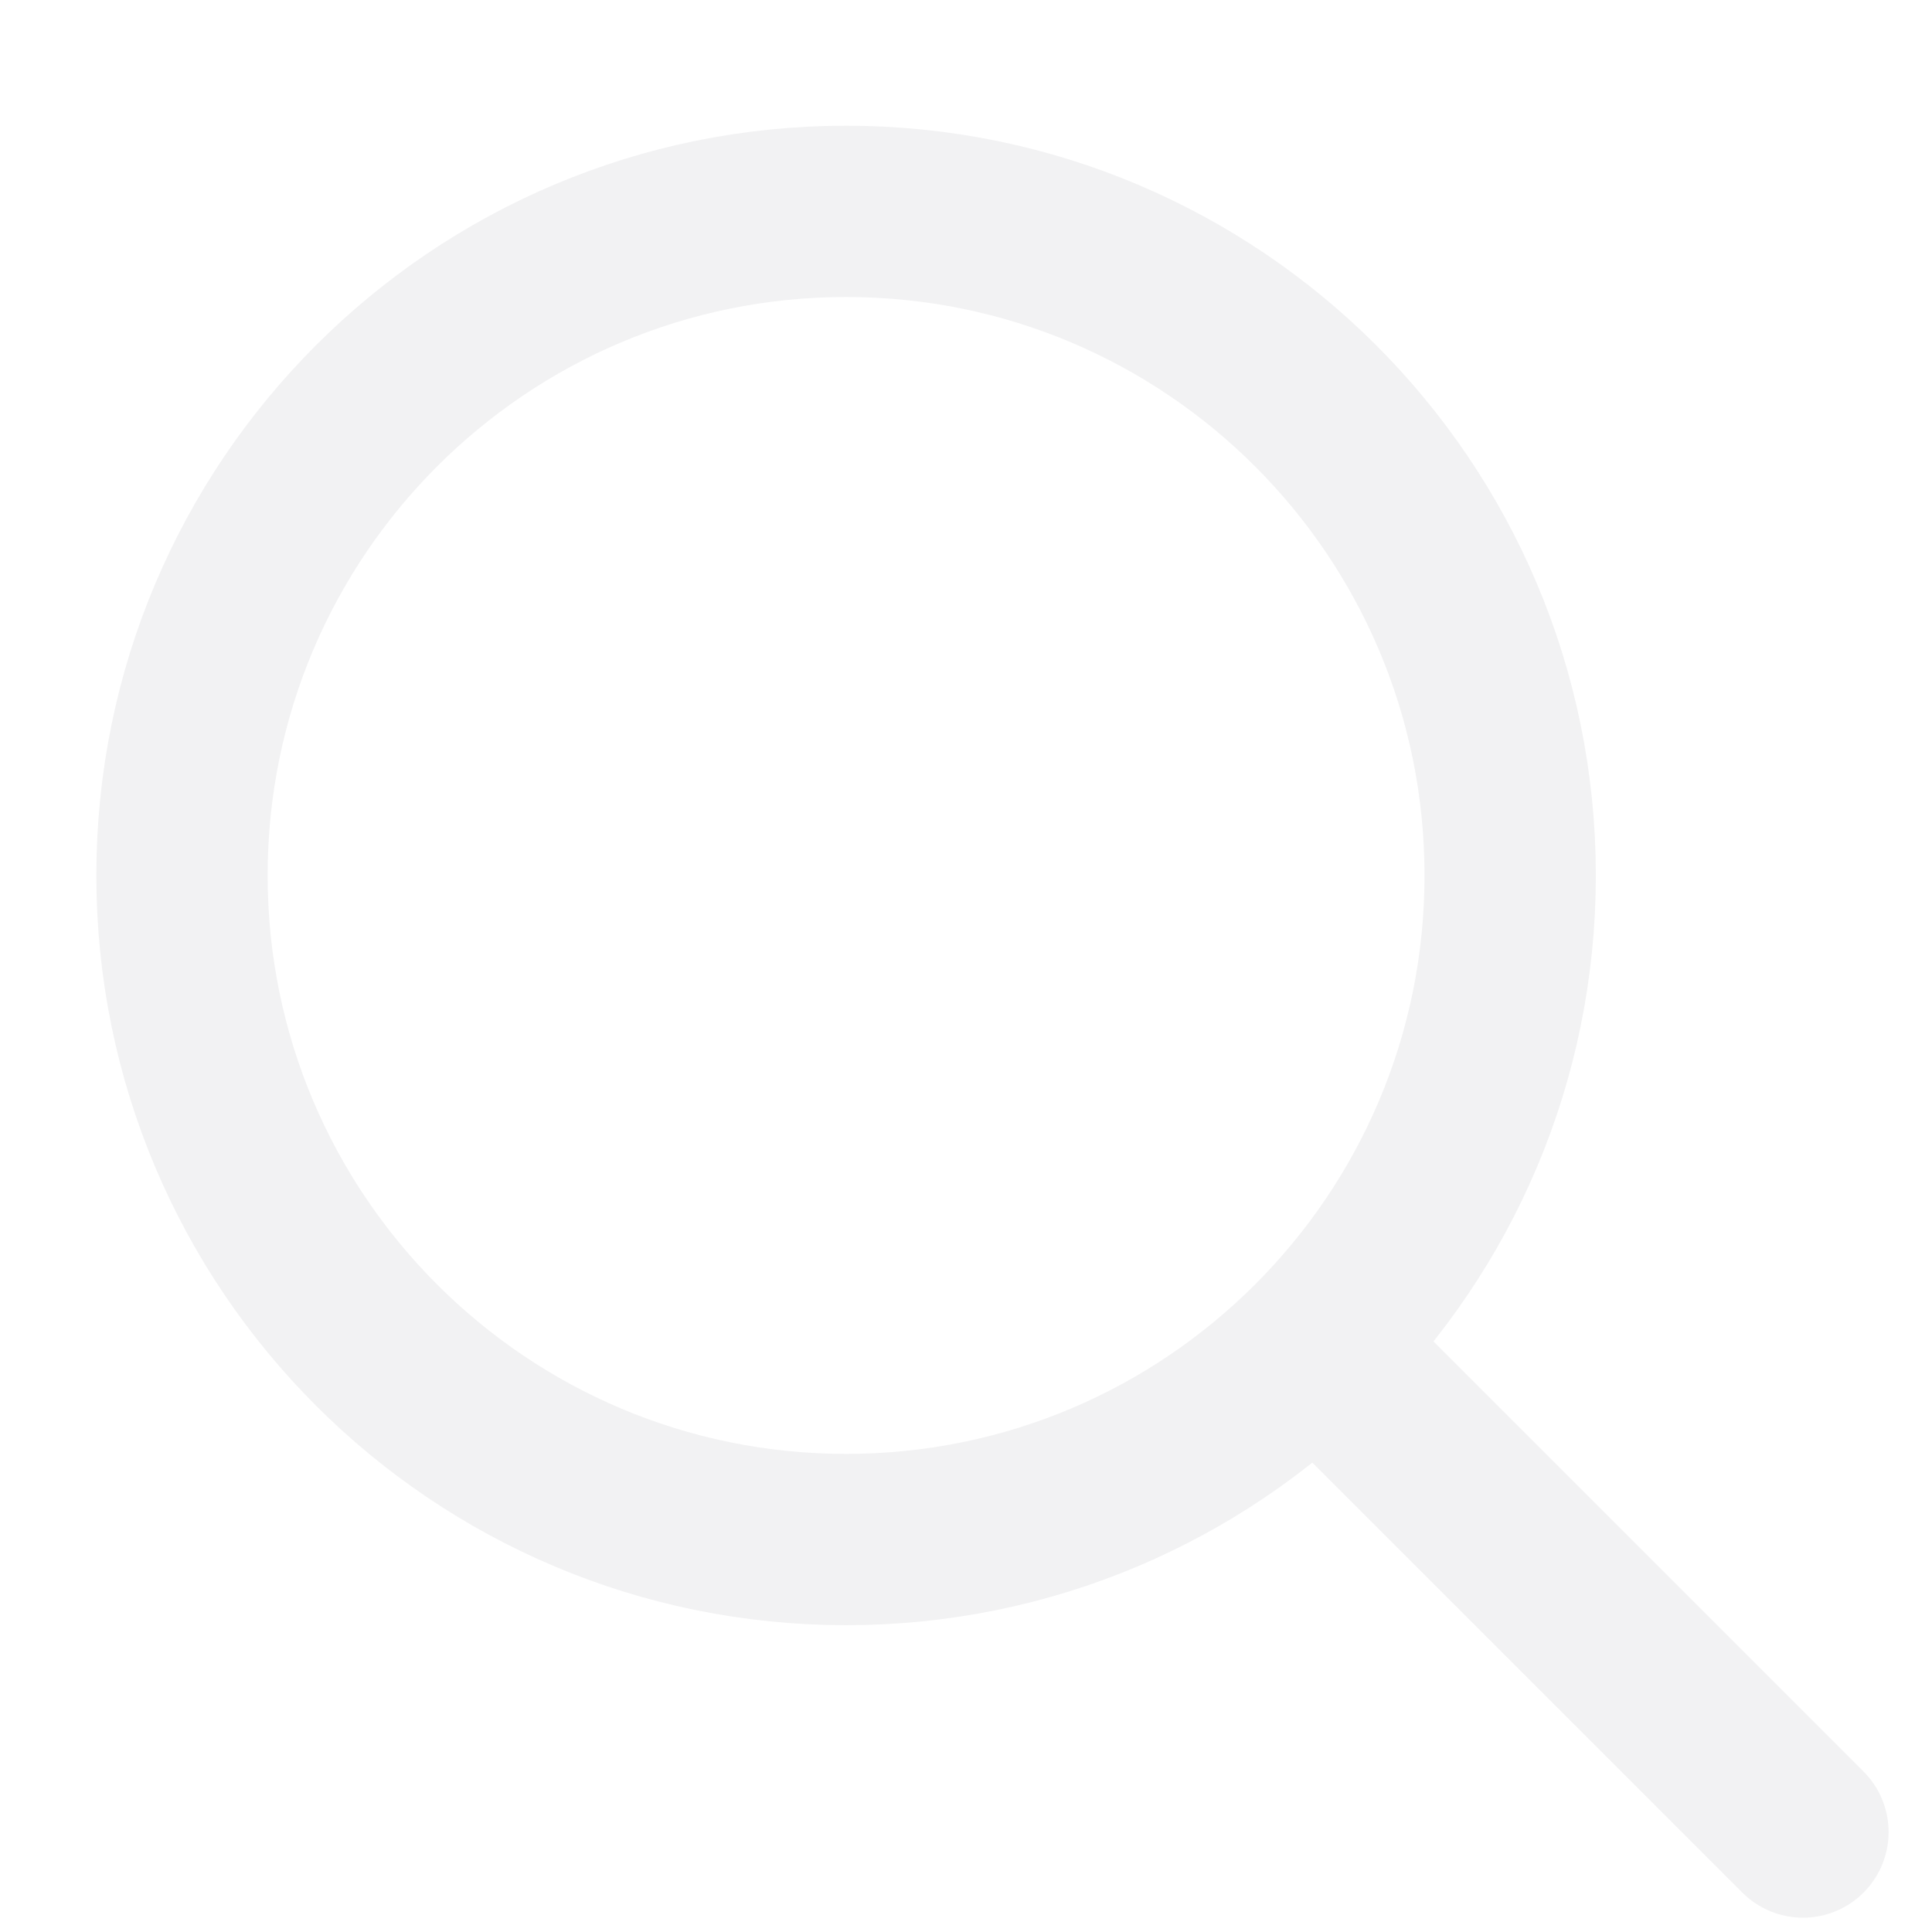
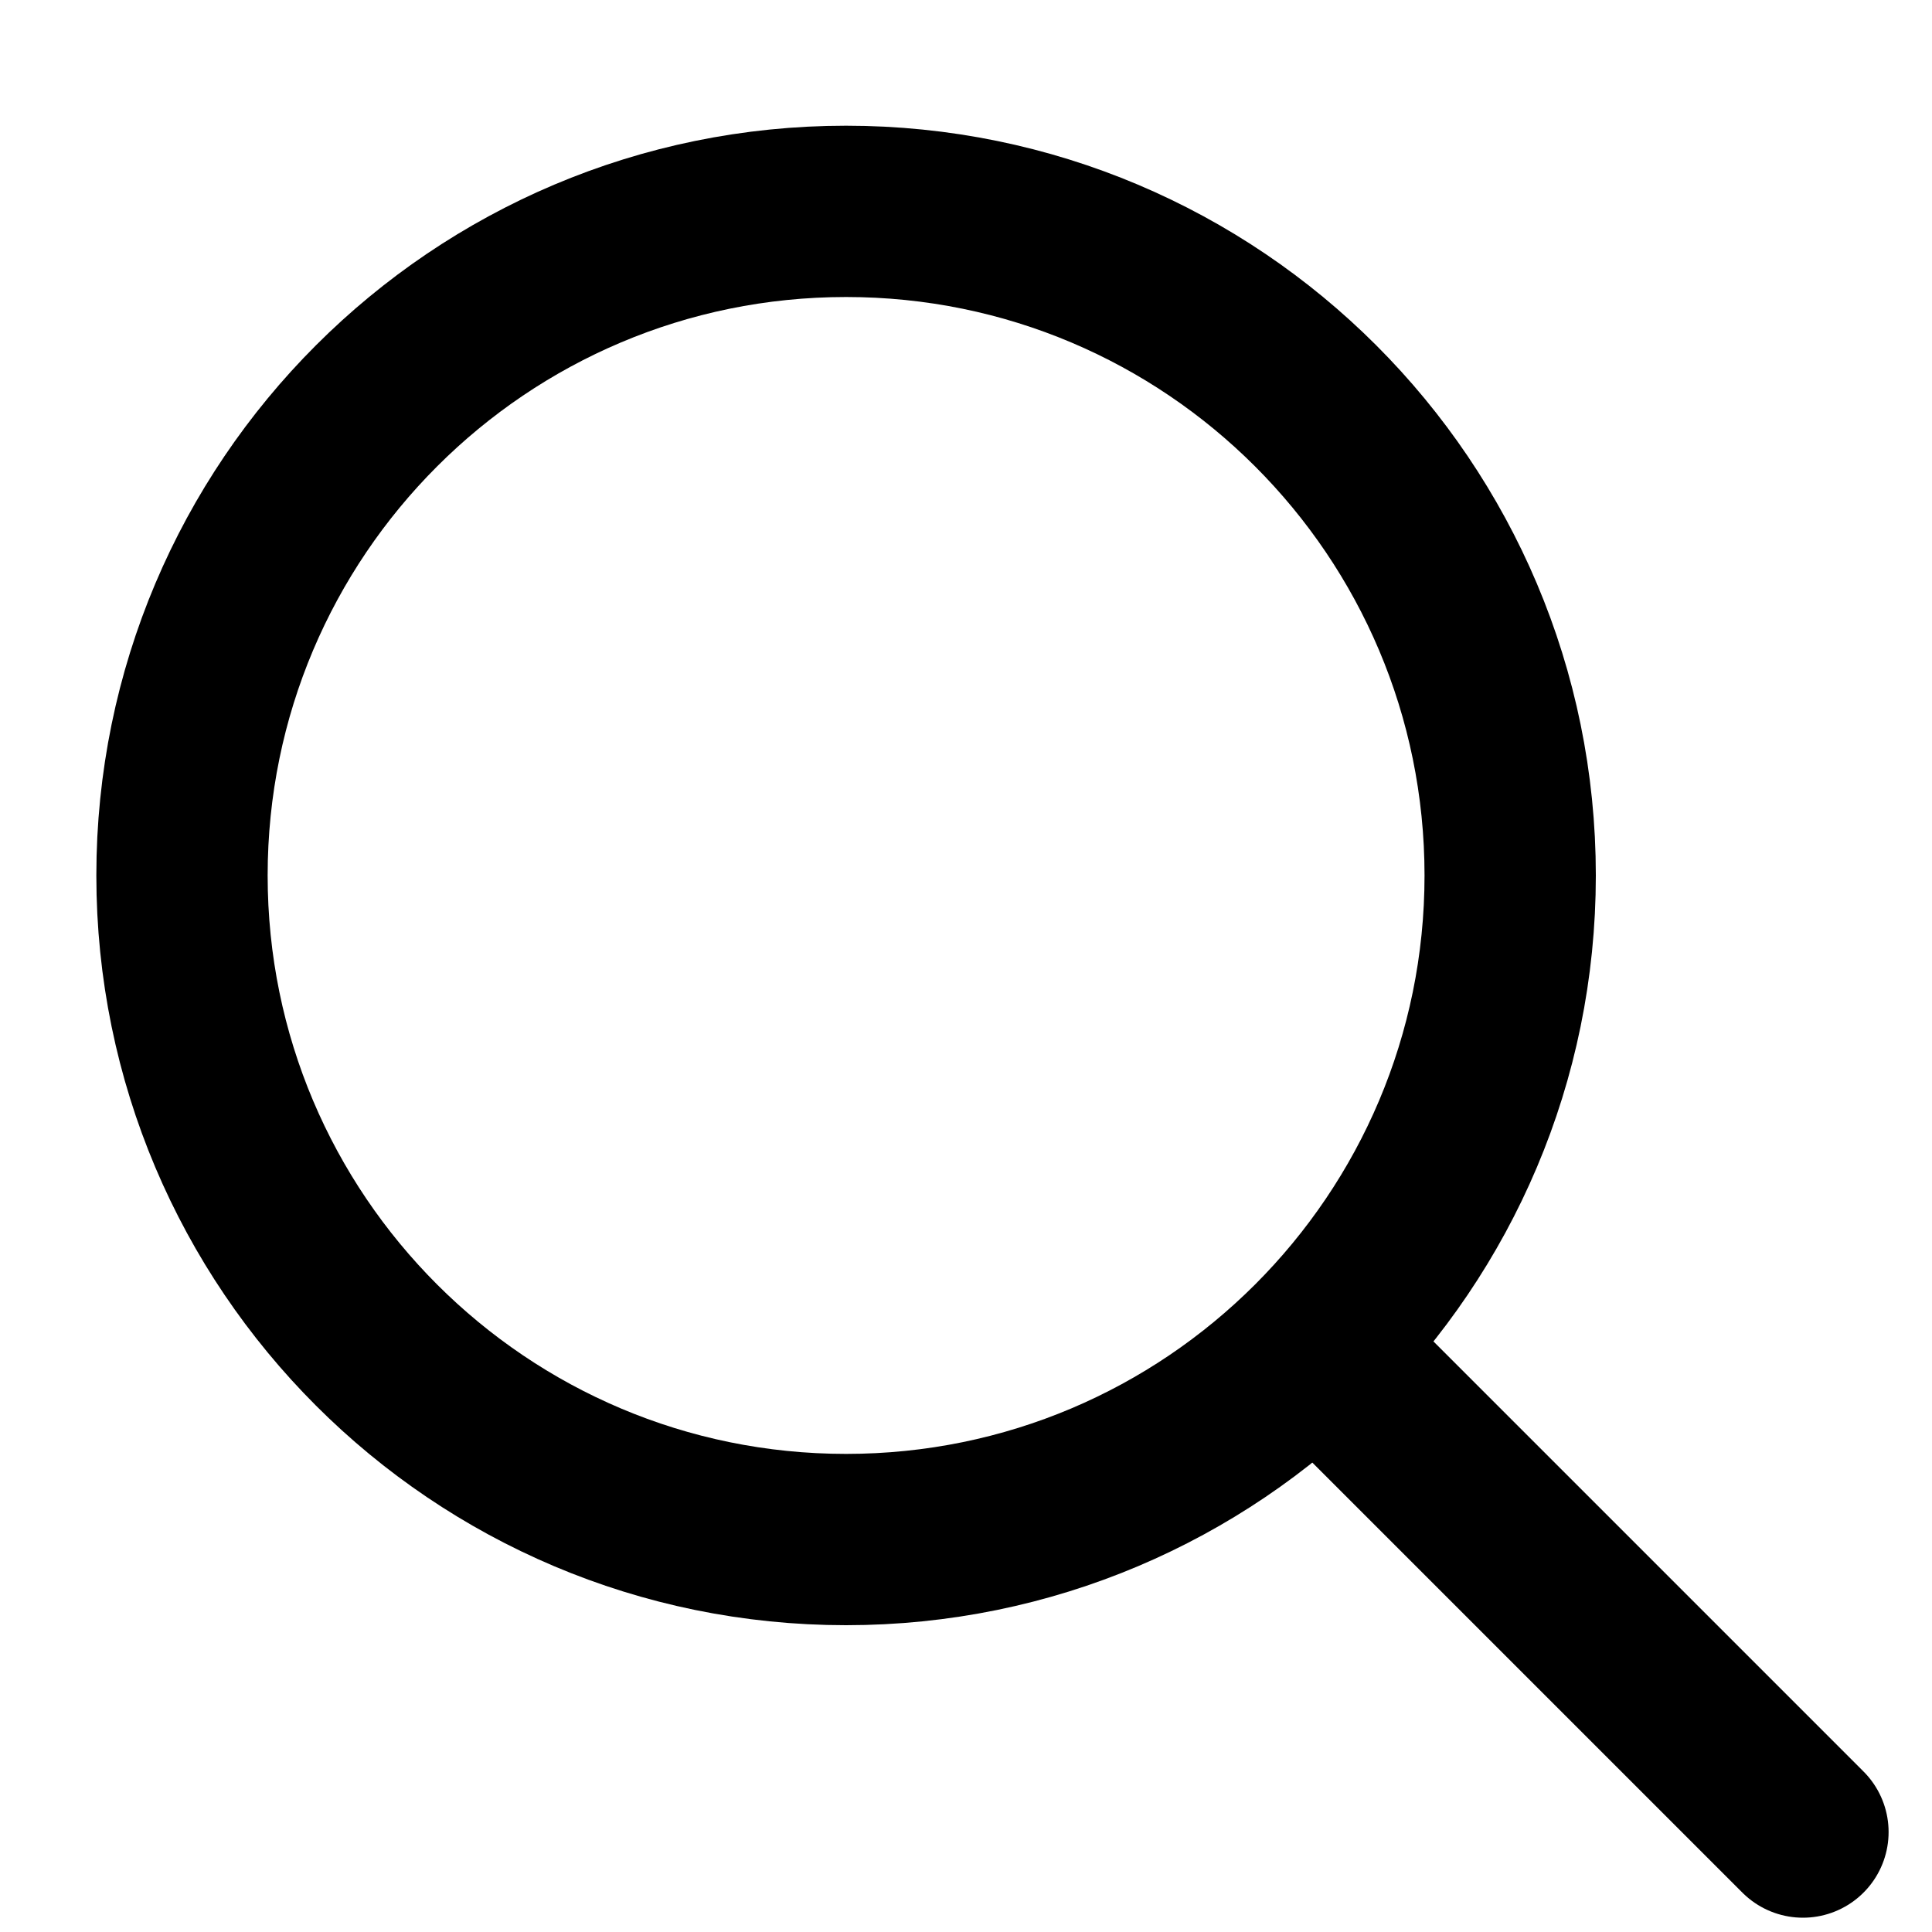
<svg xmlns="http://www.w3.org/2000/svg" width="15" height="15" viewBox="0 0 15 15" fill="none">
-   <circle cx="6.569" cy="6.797" r="5.156" stroke="#F2F2F3" style="stroke:#F2F2F3;stroke:color(display-p3 0.949 0.949 0.953);stroke-opacity:1;" stroke-width="1.33" />
-   <path d="M10.352 10.578L13.998 14.224" stroke="#F2F2F3" style="stroke:#F2F2F3;stroke:color(display-p3 0.949 0.949 0.953);stroke-opacity:1;" stroke-width="1.33" stroke-linecap="round" stroke-linejoin="round" />
+   <circle cx="6.569" cy="6.797" r="5.156" stroke="currentColor" stroke-width="1.33" />
+   <path d="M10.352 10.578L13.998 14.224" stroke="currentColor" stroke-width="1.33" stroke-linecap="round" stroke-linejoin="round" />
</svg>
